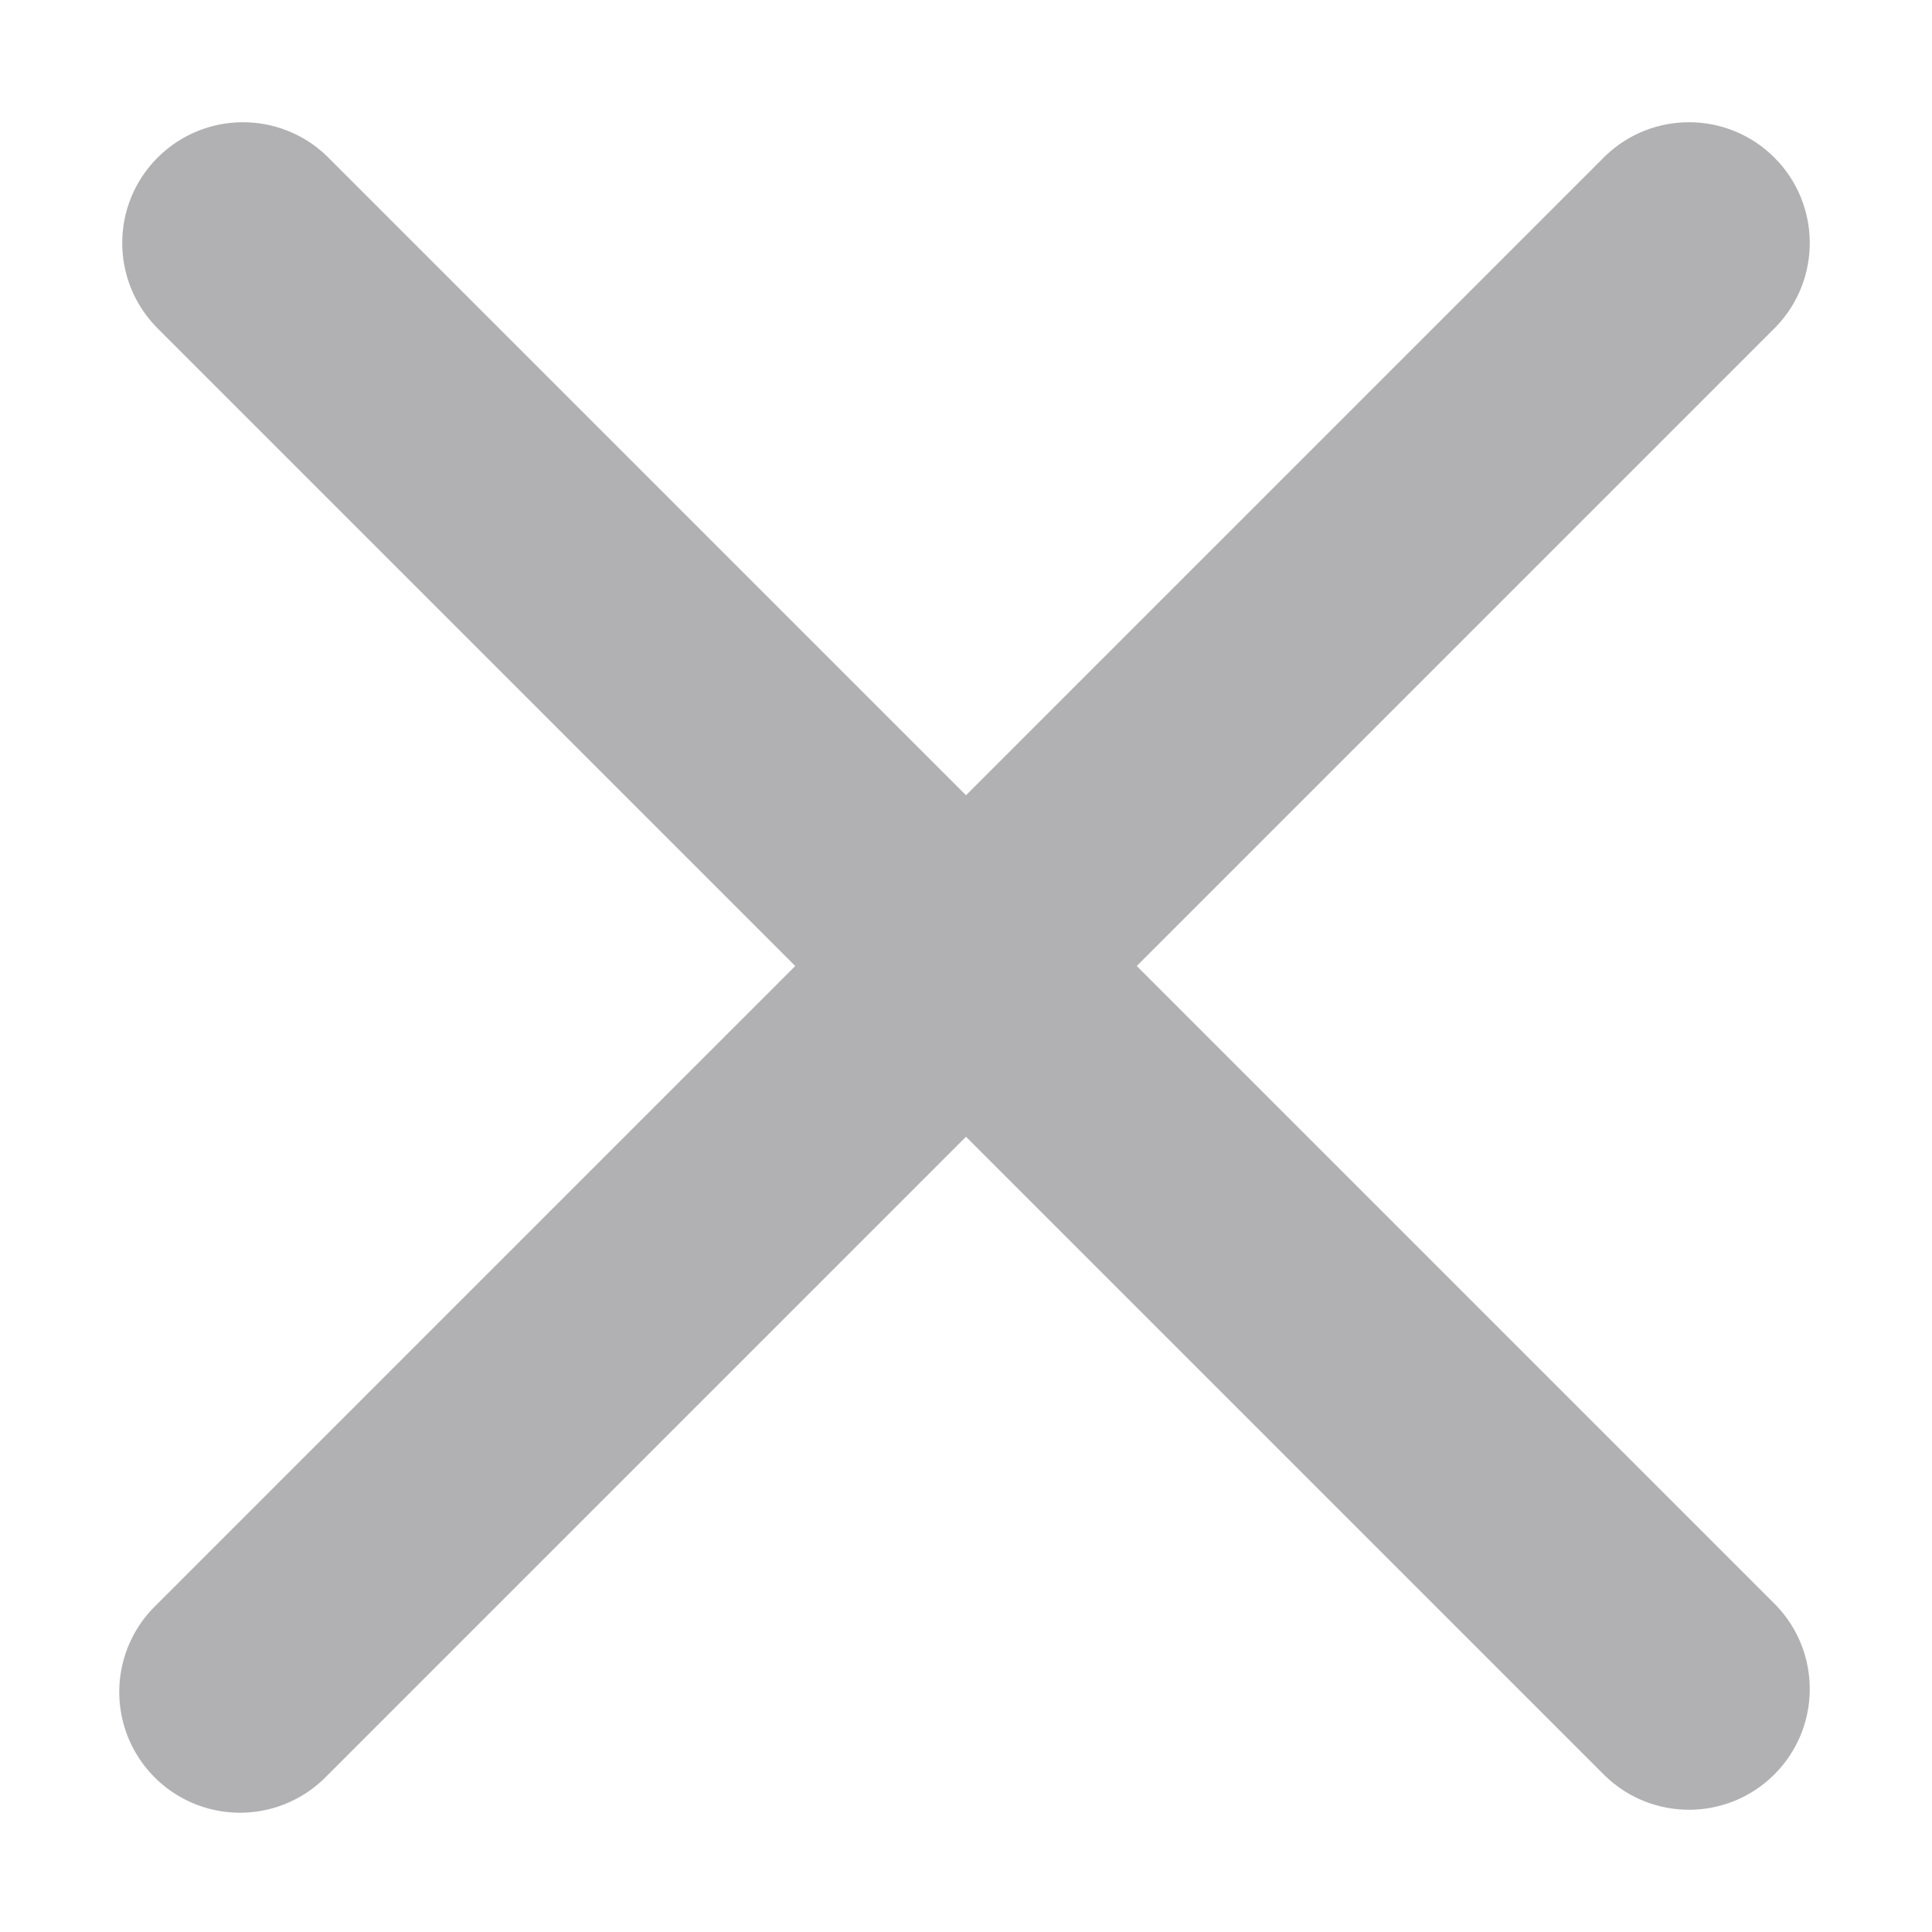
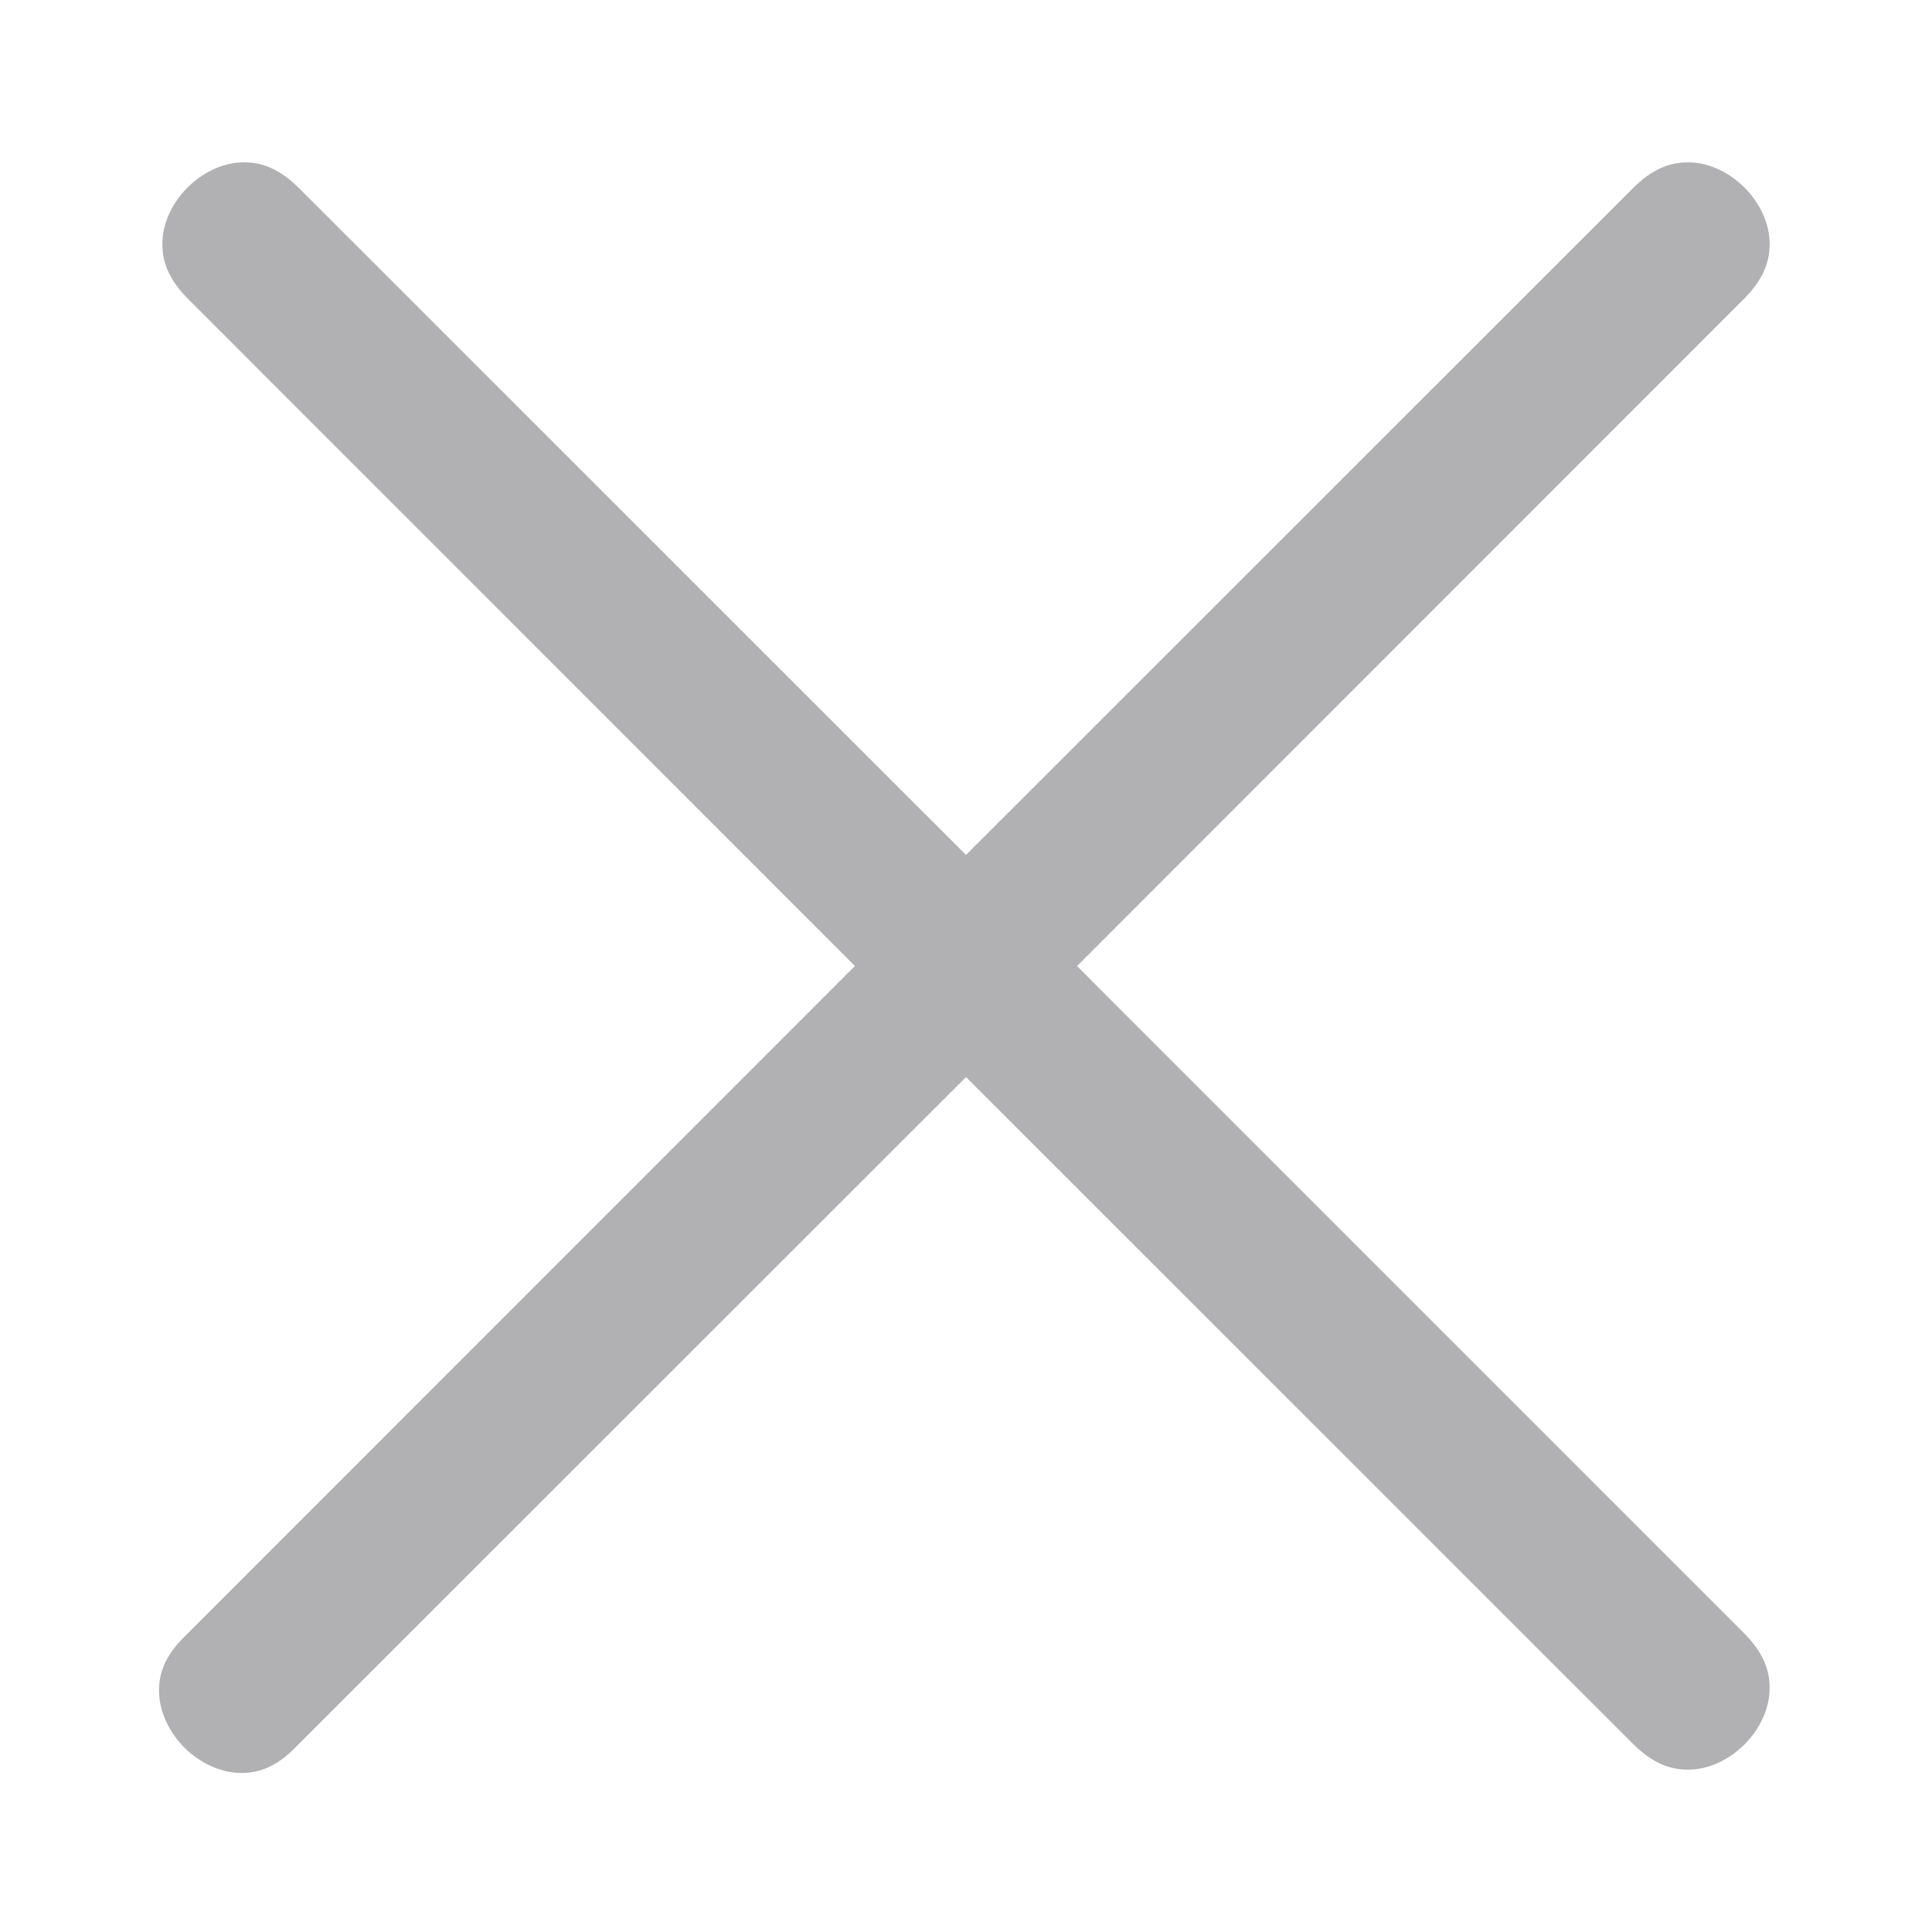
- <svg xmlns="http://www.w3.org/2000/svg" width="16" height="16" viewBox="0 0 16 16">
-   <path fill="#B1B1B3" d="M9.414 8l5.293-5.293a1 1 0 0 0-1.414-1.414L8 6.586 2.707 1.293a1 1 0 0 0-1.414 1.414L6.586 8l-5.293 5.293a1 1 0 1 0 1.414 1.414L8 9.414l5.293 5.293a1 1 0 0 0 1.414-1.414z" />
+ <svg xmlns="http://www.w3.org/2000/svg" width="16" height="16" viewBox="0 0 16 16" version="1.1" id="svg4">
+   <defs id="defs8" />
+   <path id="path2" d="M 1.982 1.346 C 1.83 1.356 1.673 1.433 1.553 1.553 C 1.433 1.673 1.356 1.83 1.346 1.982 C 1.336 2.135 1.378 2.29 1.545 2.463 L 7.08 8 L 1.539 13.543 L 1.537 13.545 C 1.356 13.719 1.31 13.876 1.318 14.031 C 1.326 14.186 1.404 14.349 1.527 14.473 C 1.651 14.596 1.814 14.674 1.969 14.682 C 2.124 14.69 2.281 14.644 2.455 14.463 L 2.457 14.461 L 8 8.92 L 13.537 14.455 C 13.71 14.622 13.865 14.664 14.018 14.654 C 14.17 14.644 14.327 14.567 14.447 14.447 C 14.567 14.327 14.644 14.17 14.654 14.018 C 14.664 13.865 14.622 13.71 14.455 13.537 L 9.166 8.248 L 8.92 8 L 14.455 2.463 C 14.622 2.29 14.664 2.135 14.654 1.982 C 14.644 1.83 14.567 1.673 14.447 1.553 C 14.327 1.433 14.17 1.356 14.018 1.346 C 13.865 1.336 13.71 1.378 13.537 1.545 L 8 7.08 L 2.463 1.545 C 2.29 1.378 2.135 1.336 1.982 1.346 z " style="fill:#b1b1b3;fill-opacity:1" />
</svg>
